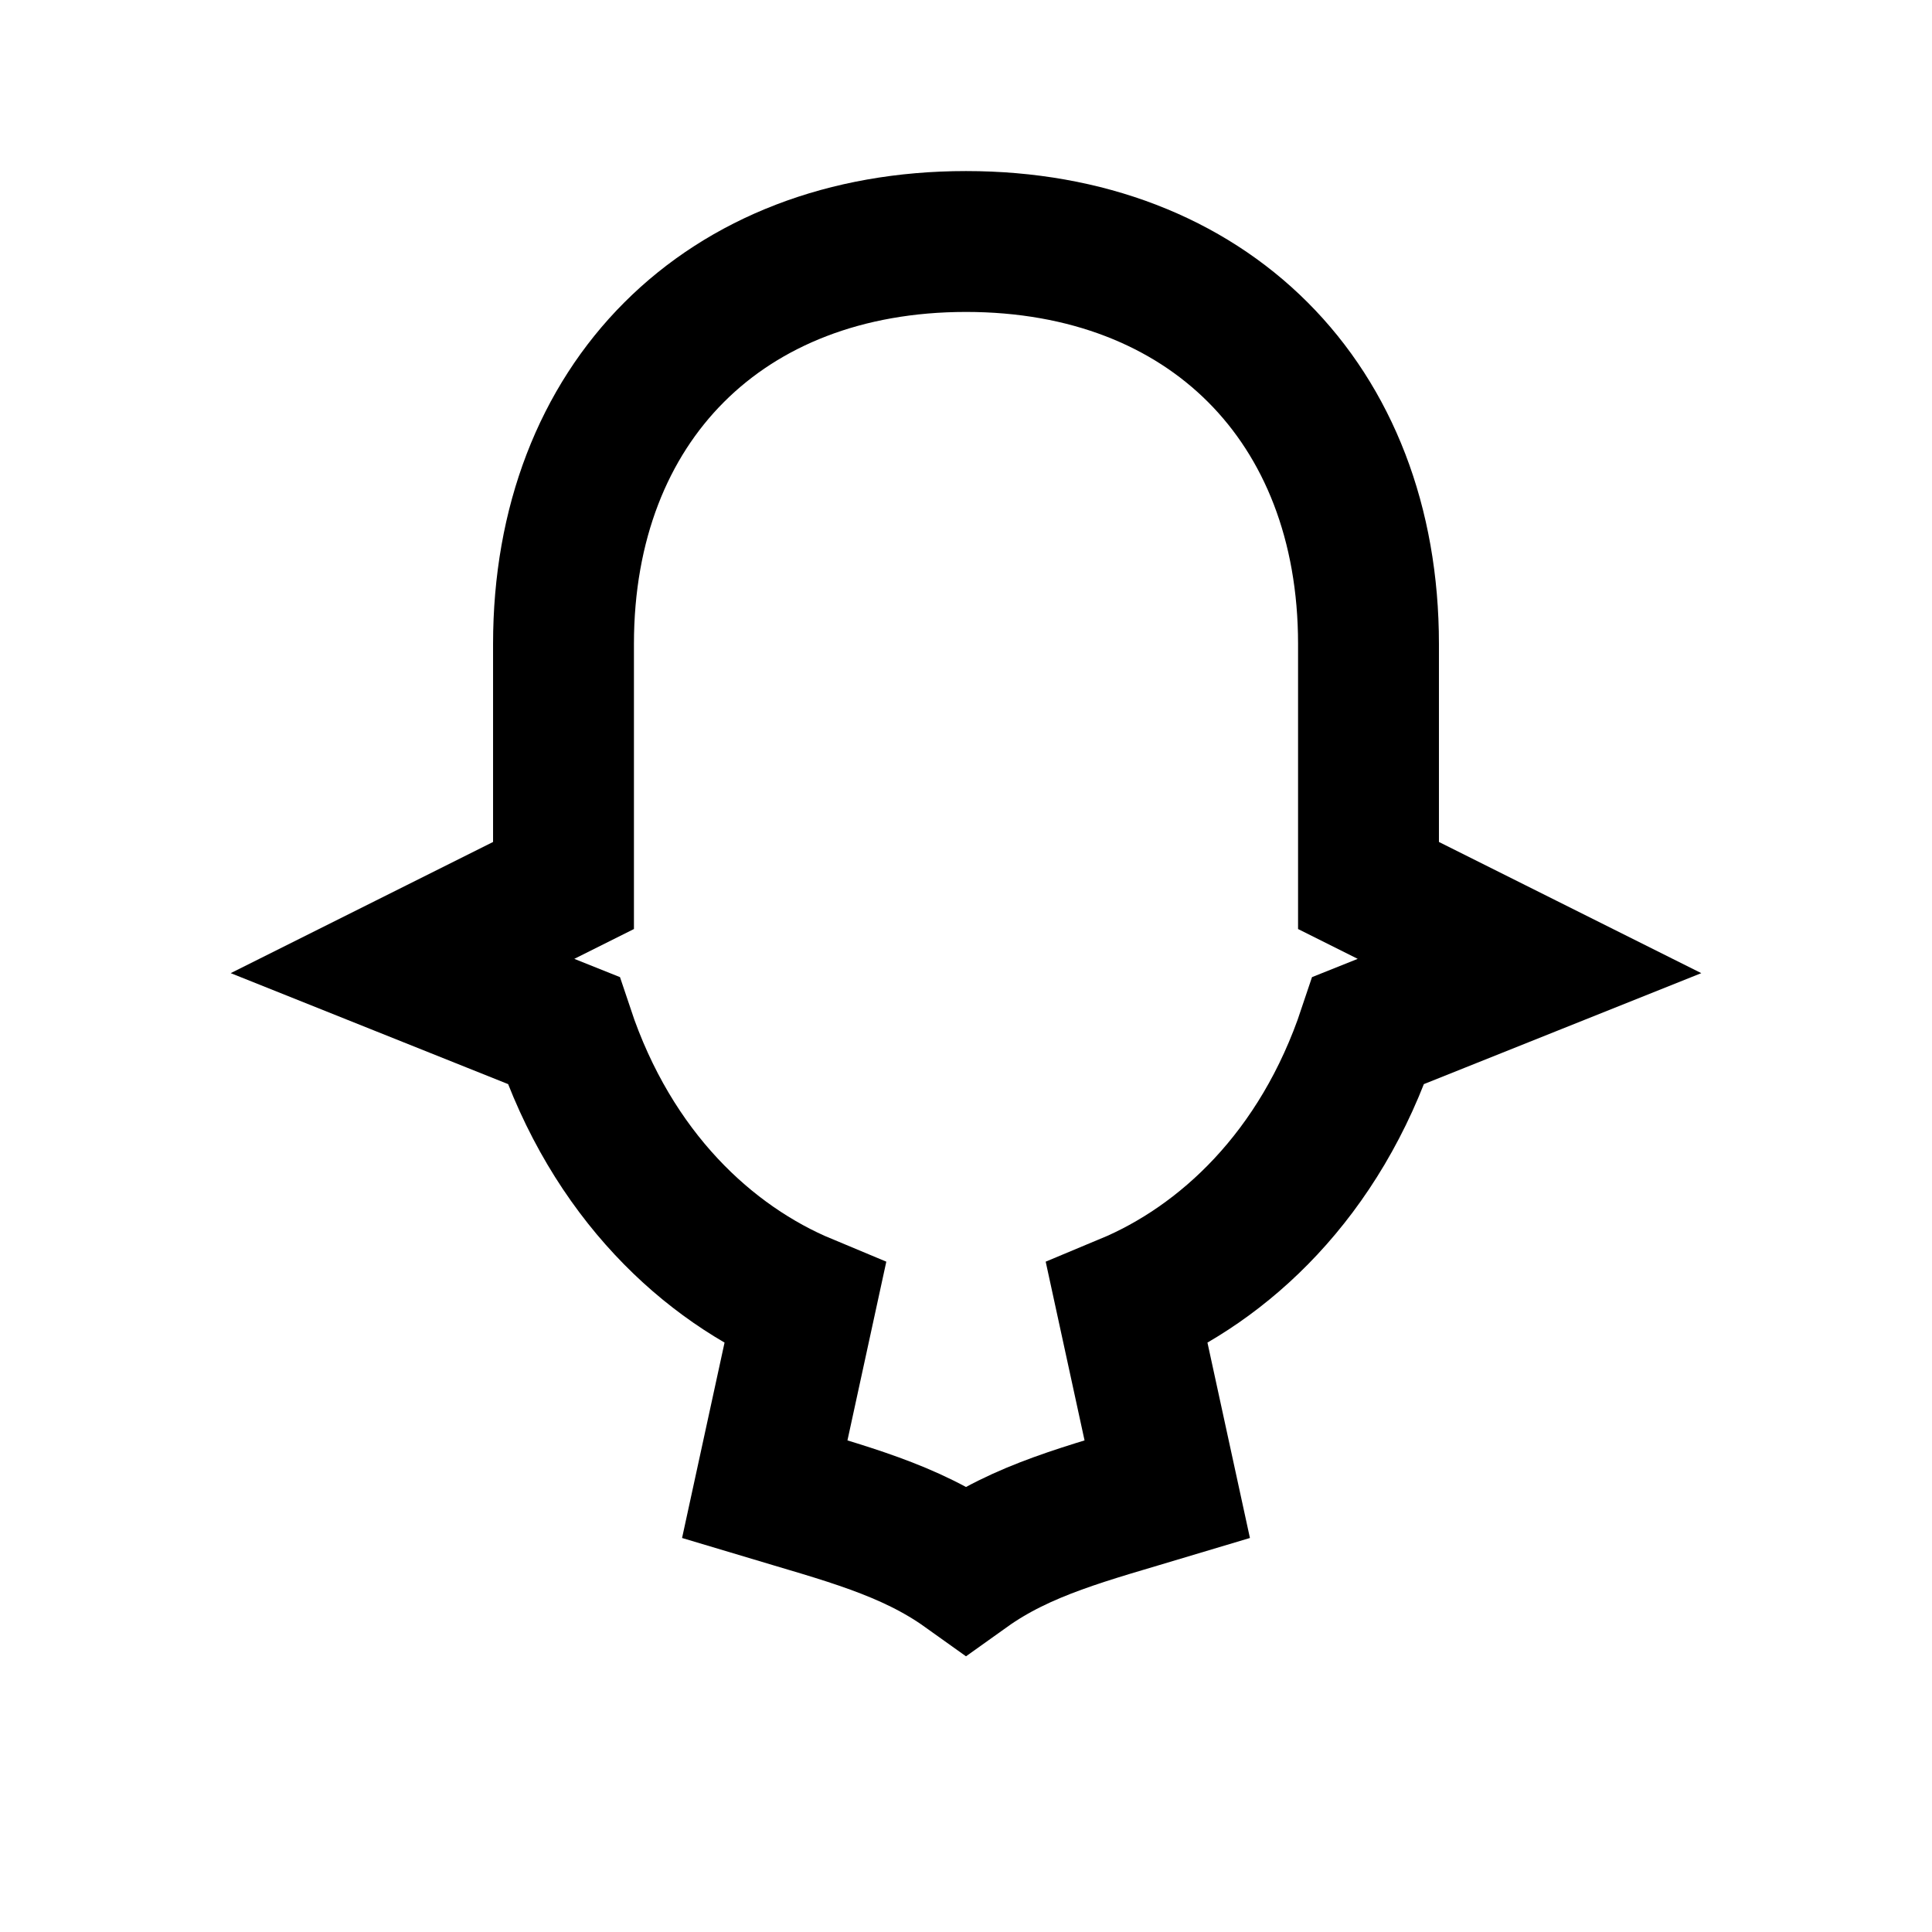
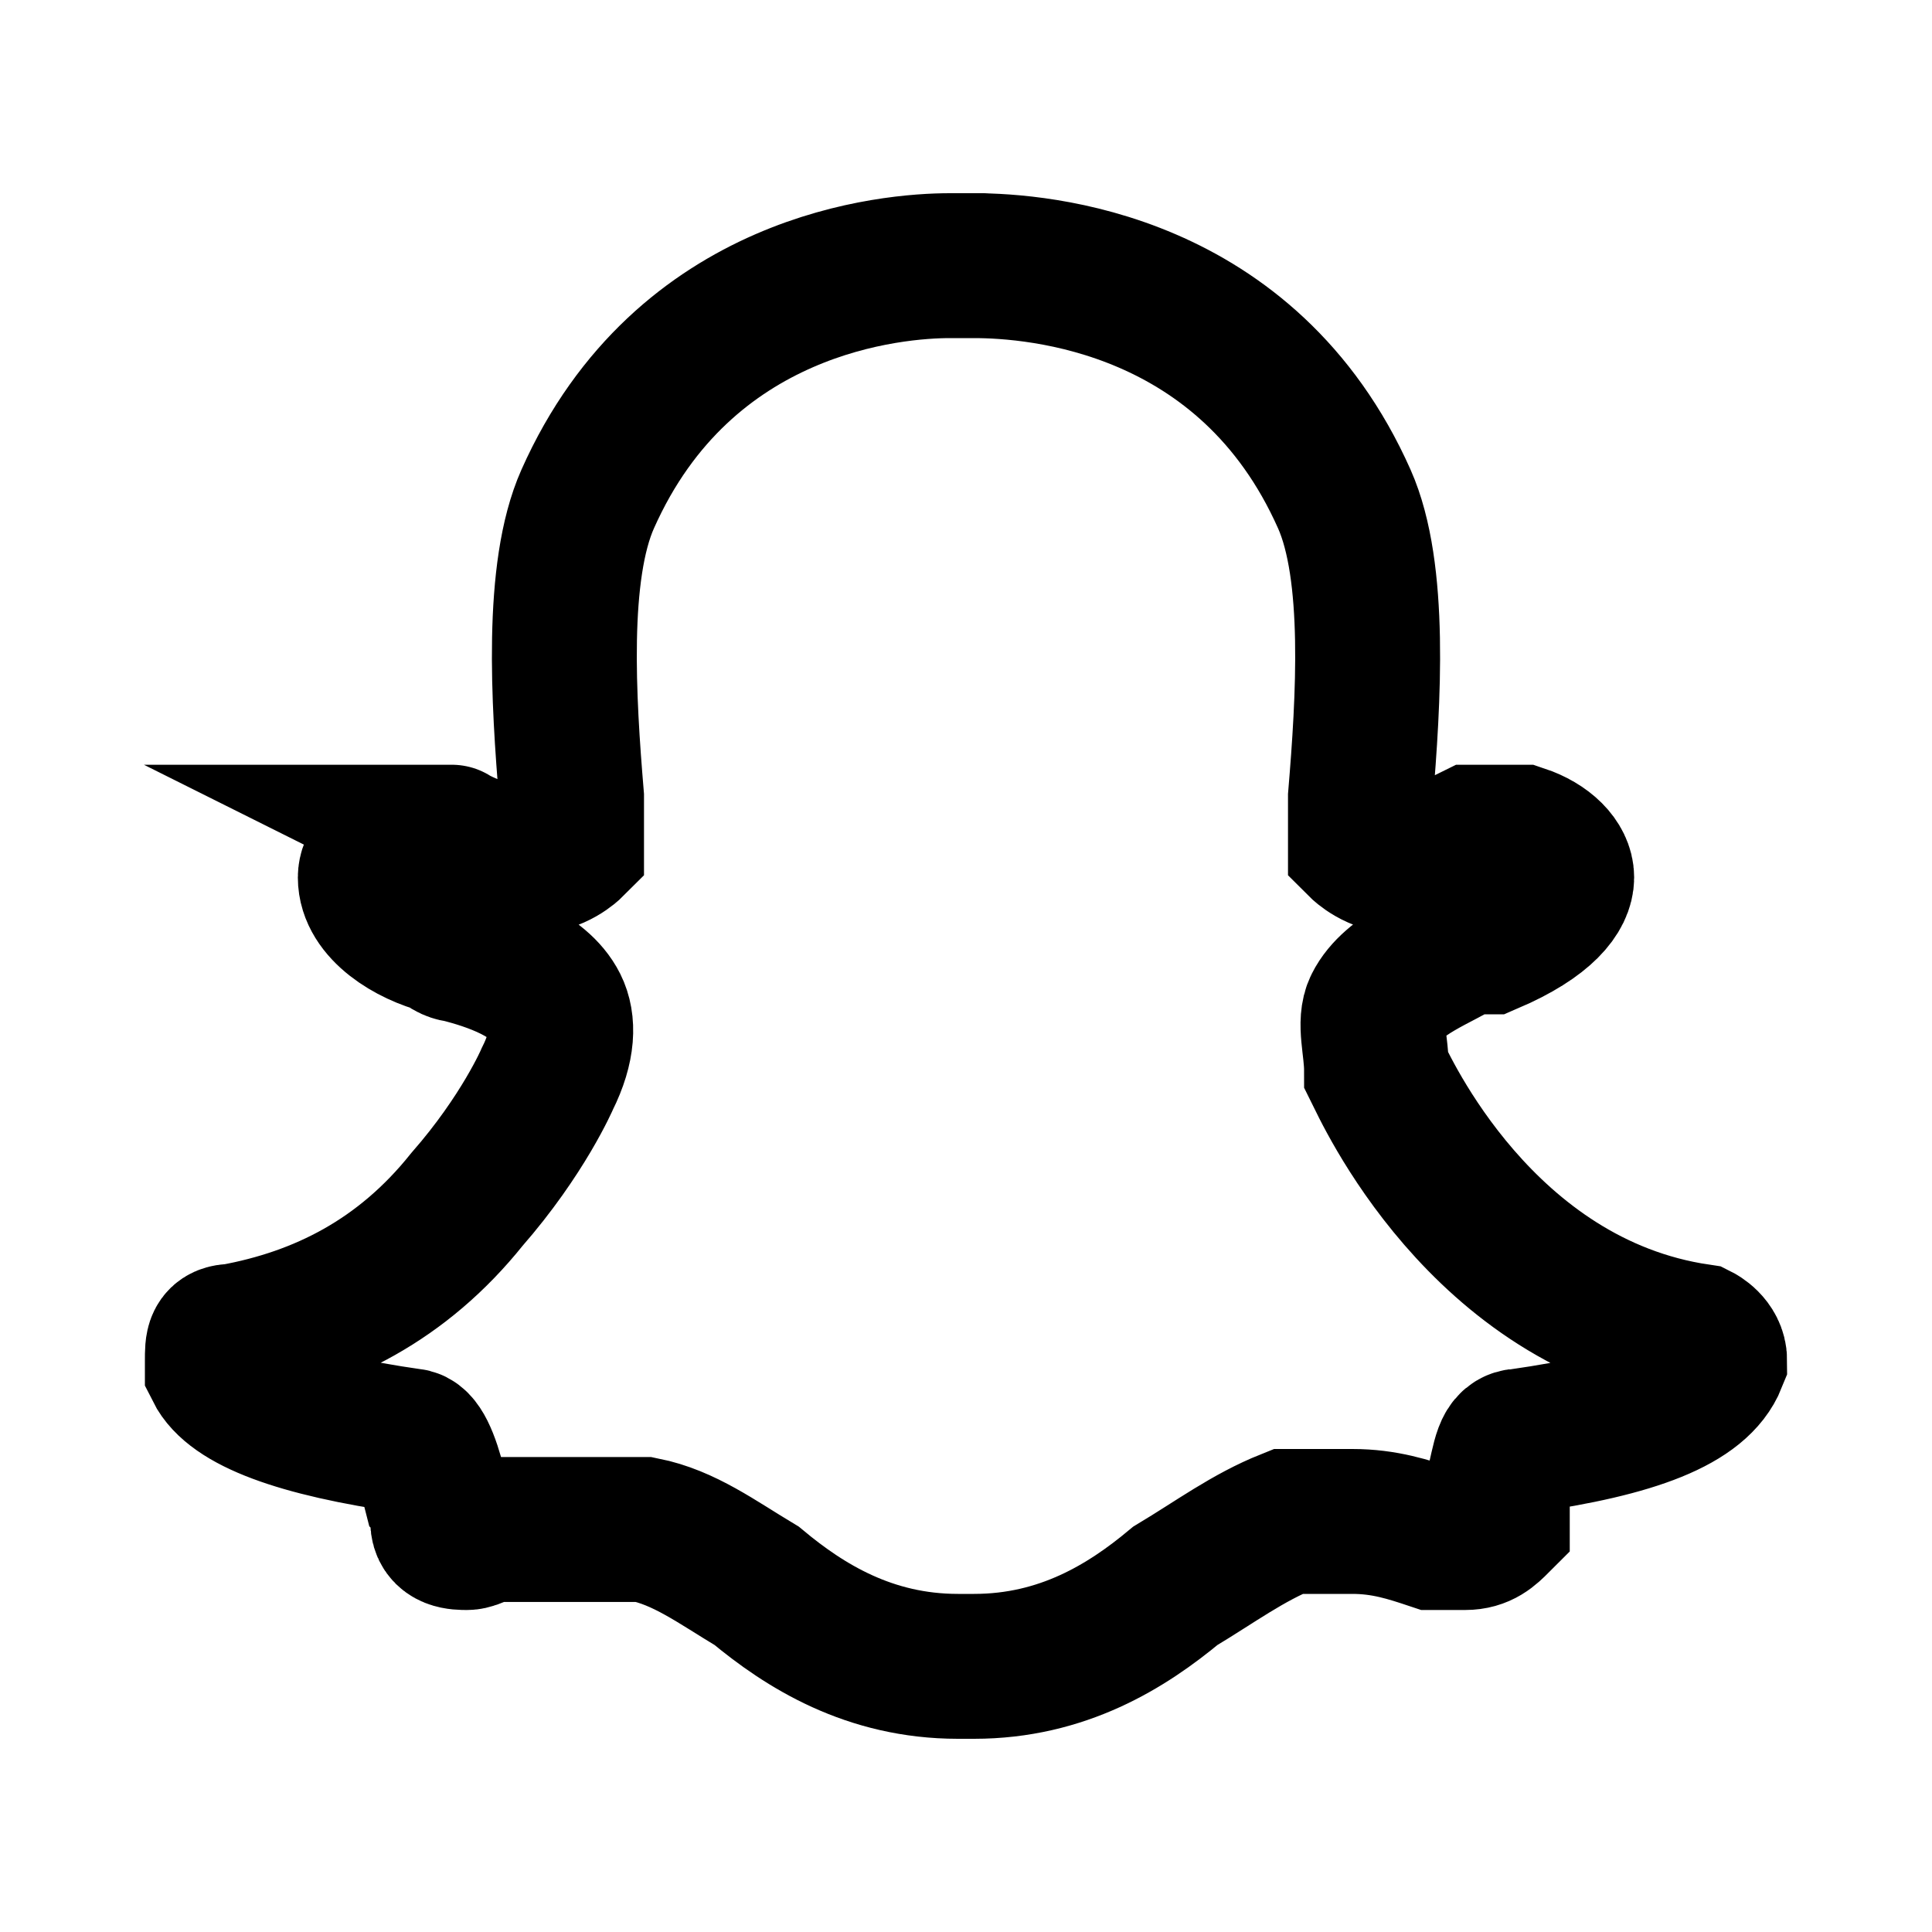
- <svg xmlns="http://www.w3.org/2000/svg" width="24" height="24" viewBox="0 0 24 24" fill="none" stroke="currentColor" stroke-width="1.75" stroke-linecap="square" stroke-linejoin="miter">
-   <path d="M12 3c3 0 5 2 5 5v3l2 1-2 .8c-.6 1.8-1.8 2.9-3 3.4l.5 2.3c-1 .3-1.8.5-2.5 1-.7-.5-1.5-.7-2.5-1l.5-2.3c-1.2-.5-2.4-1.6-3-3.4L5 12l2-1V8c0-3 2-5 5-5Z" />
+ <svg xmlns="http://www.w3.org/2000/svg" width="24" height="24" viewBox="0 0 24 24" fill="currentColor">
+   <path fill="none" stroke="currentColor" stroke-miterlimit="10" stroke-width="1.8" d="M12.1,20.7c0,0,0,0-.1,0,0,0,0,0-.1,0-1.1,0-1.9-.5-2.5-1-.5-.3-.9-.6-1.4-.7-.3,0-.5,0-.8,0-.4,0-.8,0-1,0-.2,0-.3.1-.4.1s-.3,0-.3-.2c0-.2,0-.3-.1-.4-.1-.4-.2-.6-.3-.6-1.4-.2-2.2-.5-2.4-.9,0,0,0-.1,0-.1,0-.2,0-.3.2-.3,1.1-.2,2.1-.7,2.9-1.7.7-.8,1-1.5,1-1.5,0,0,0,0,0,0,.2-.4.2-.7.1-.9-.2-.4-.8-.6-1.2-.7,0,0-.1,0-.2-.1-.4-.1-.9-.4-.9-.8,0-.3.5-.5.8-.5s.2,0,.2,0c.4.2.7.3,1,.3s.5-.2.5-.2c0-.2,0-.4,0-.6,0,0,0,0,0,0-.1-1.2-.2-2.8.2-3.7,1.2-2.7,3.8-2.9,4.5-2.9s.3,0,.3,0c0,0,0,0,0,0,.8,0,3.4.2,4.6,2.9.4.9.3,2.5.2,3.7h0c0,.3,0,.4,0,.6,0,0,.2.2.5.2.2,0,.5-.1.9-.3,0,0,.2,0,.3,0,0,0,.2,0,.3,0h0c.3.1.5.3.5.5,0,.2-.2.5-.9.8,0,0-.2,0-.3,0-.3.2-.9.4-1.1.8-.1.2,0,.5,0,.8,0,0,0,0,0,0,.1.2,1.3,2.9,4,3.3,0,0,.2.1.2.3,0,0,0,0,0,0-.2.5-1,.8-2.4,1-.2,0-.2.2-.3.6,0,.1,0,.2,0,.4-.1.1-.2.2-.4.2h0c0,0-.2,0-.4,0-.3-.1-.6-.2-1-.2s-.5,0-.8,0c-.5.2-.9.5-1.4.8C14,20.2,13.2,20.7,12.1,20.7" />
</svg>
